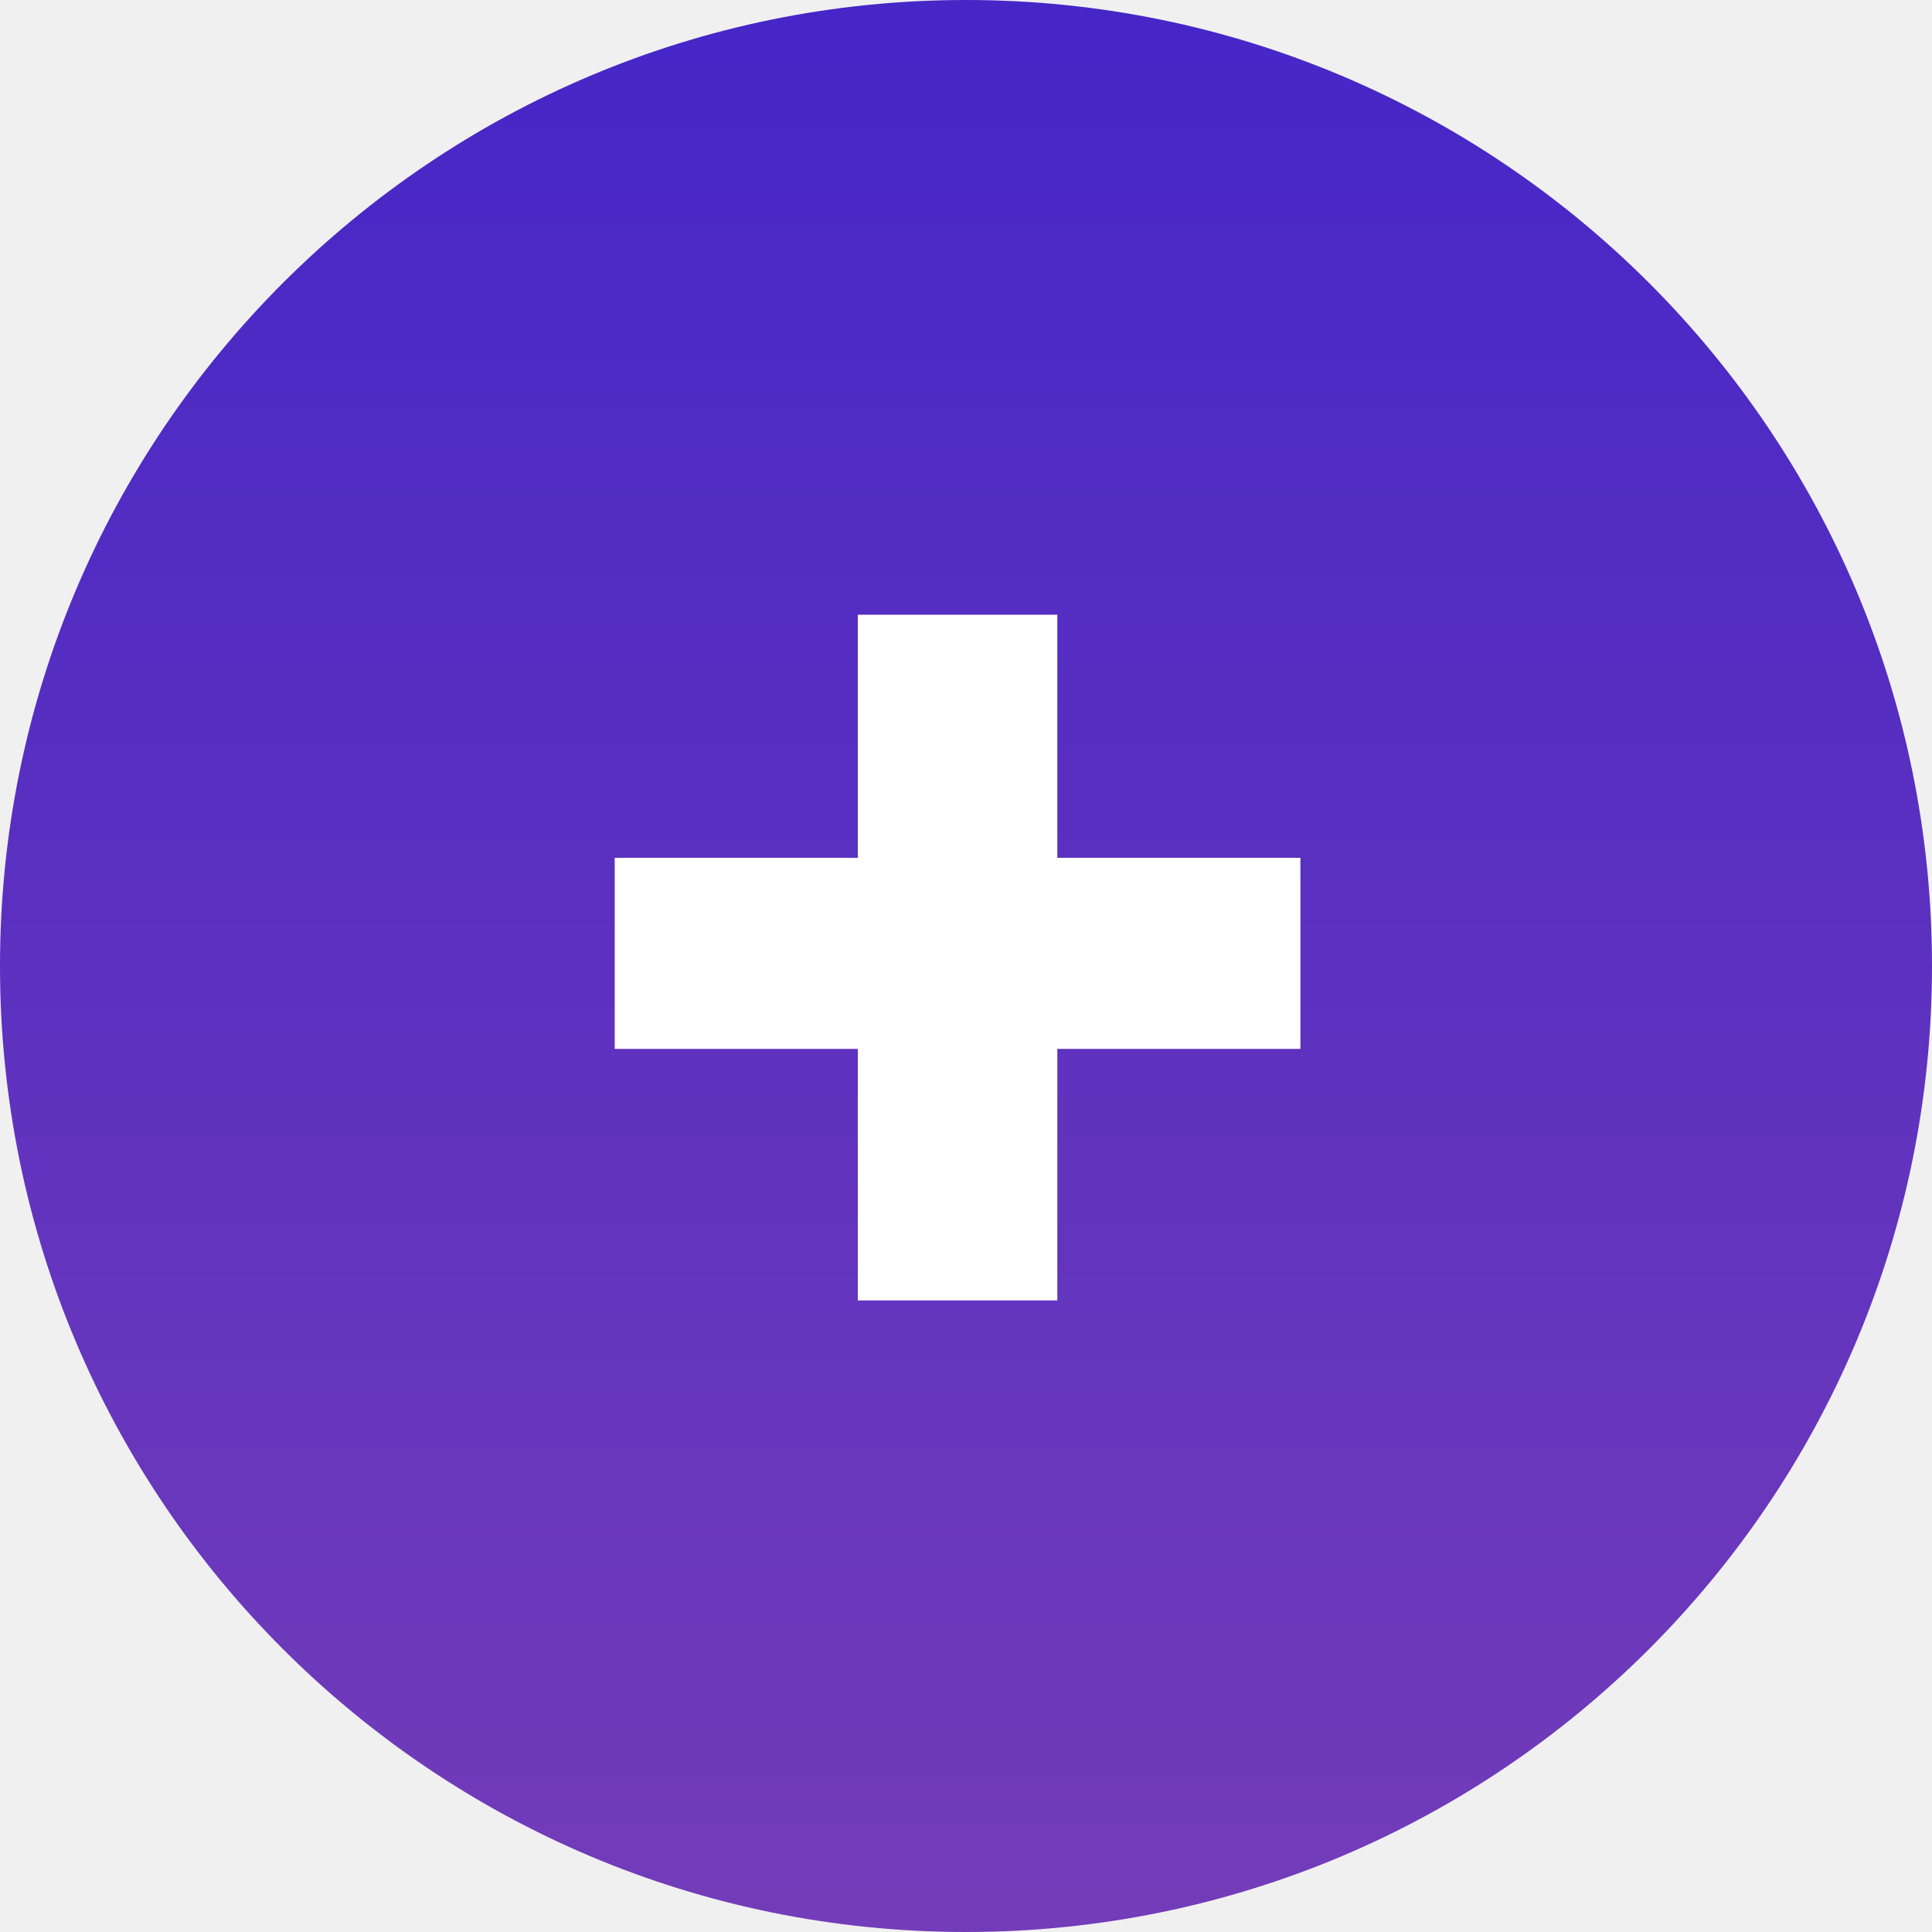
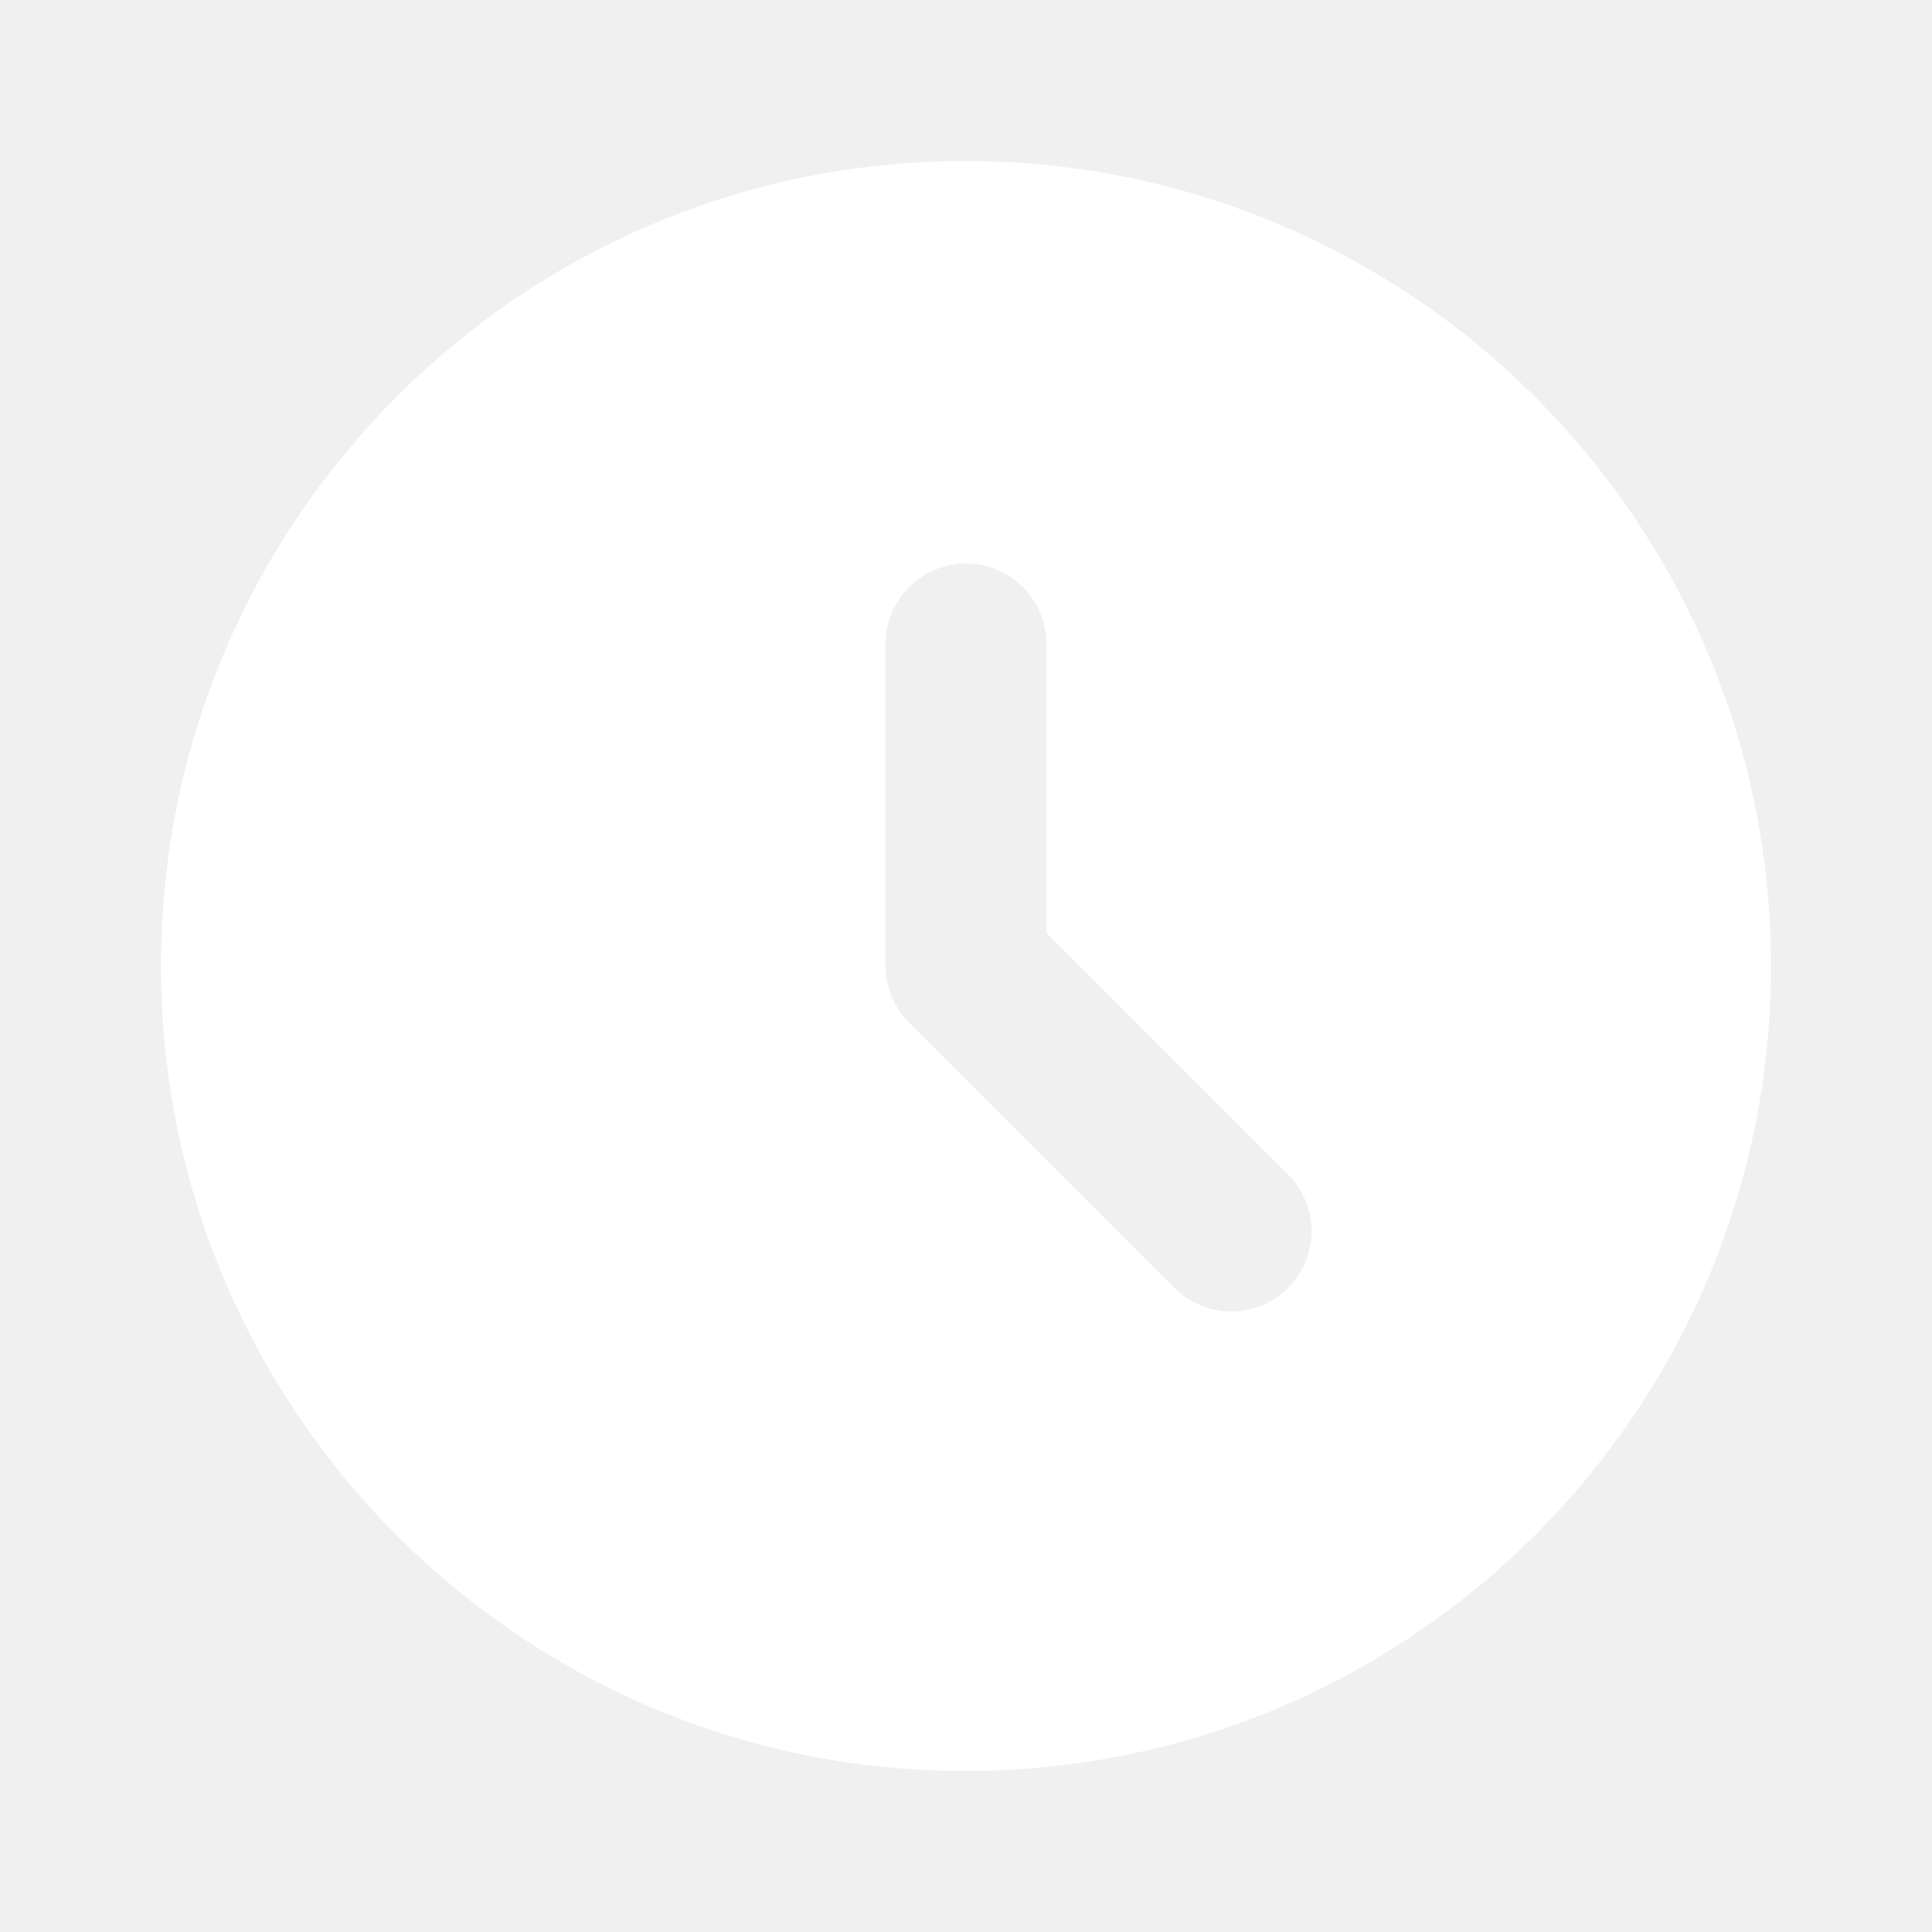
- <svg xmlns="http://www.w3.org/2000/svg" width="22" height="22" viewBox="0 0 22 22" fill="none">
-   <rect width="22" height="22" rx="11" fill="url(#paint0_linear_391_10645)" />
-   <path d="M9.768 14.808V11.944H7V9.768H9.768V7H12.04V9.768H14.808V11.944H12.04V14.808H9.768Z" fill="white" />
-   <defs>
-     <linearGradient id="paint0_linear_391_10645" x1="11" y1="0" x2="11" y2="22" gradientUnits="userSpaceOnUse">
-       <stop stop-color="#4626C7" />
-       <stop offset="1" stop-color="#733CB9" />
-     </linearGradient>
-   </defs>
+ <svg xmlns="http://www.w3.org/2000/svg" width="18" height="18" viewBox="0 0 18 18" fill="none">
+   <path d="M8.992 1.5C4.853 1.5 1.5 4.86 1.5 9C1.5 13.14 4.853 16.5 8.992 16.5C13.14 16.5 16.5 13.14 16.5 9C16.5 4.86 13.14 1.5 8.992 1.5ZM12 12C11.931 12.069 11.848 12.125 11.758 12.162C11.667 12.2 11.569 12.219 11.471 12.219C11.373 12.219 11.276 12.2 11.185 12.162C11.094 12.125 11.012 12.069 10.943 12L8.475 9.533C8.404 9.463 8.348 9.38 8.309 9.289C8.271 9.197 8.25 9.099 8.25 9V6C8.25 5.588 8.588 5.25 9 5.25C9.412 5.25 9.75 5.588 9.75 6V8.693L12 10.943C12.293 11.235 12.293 11.707 12 12Z" fill="white" />
</svg>
